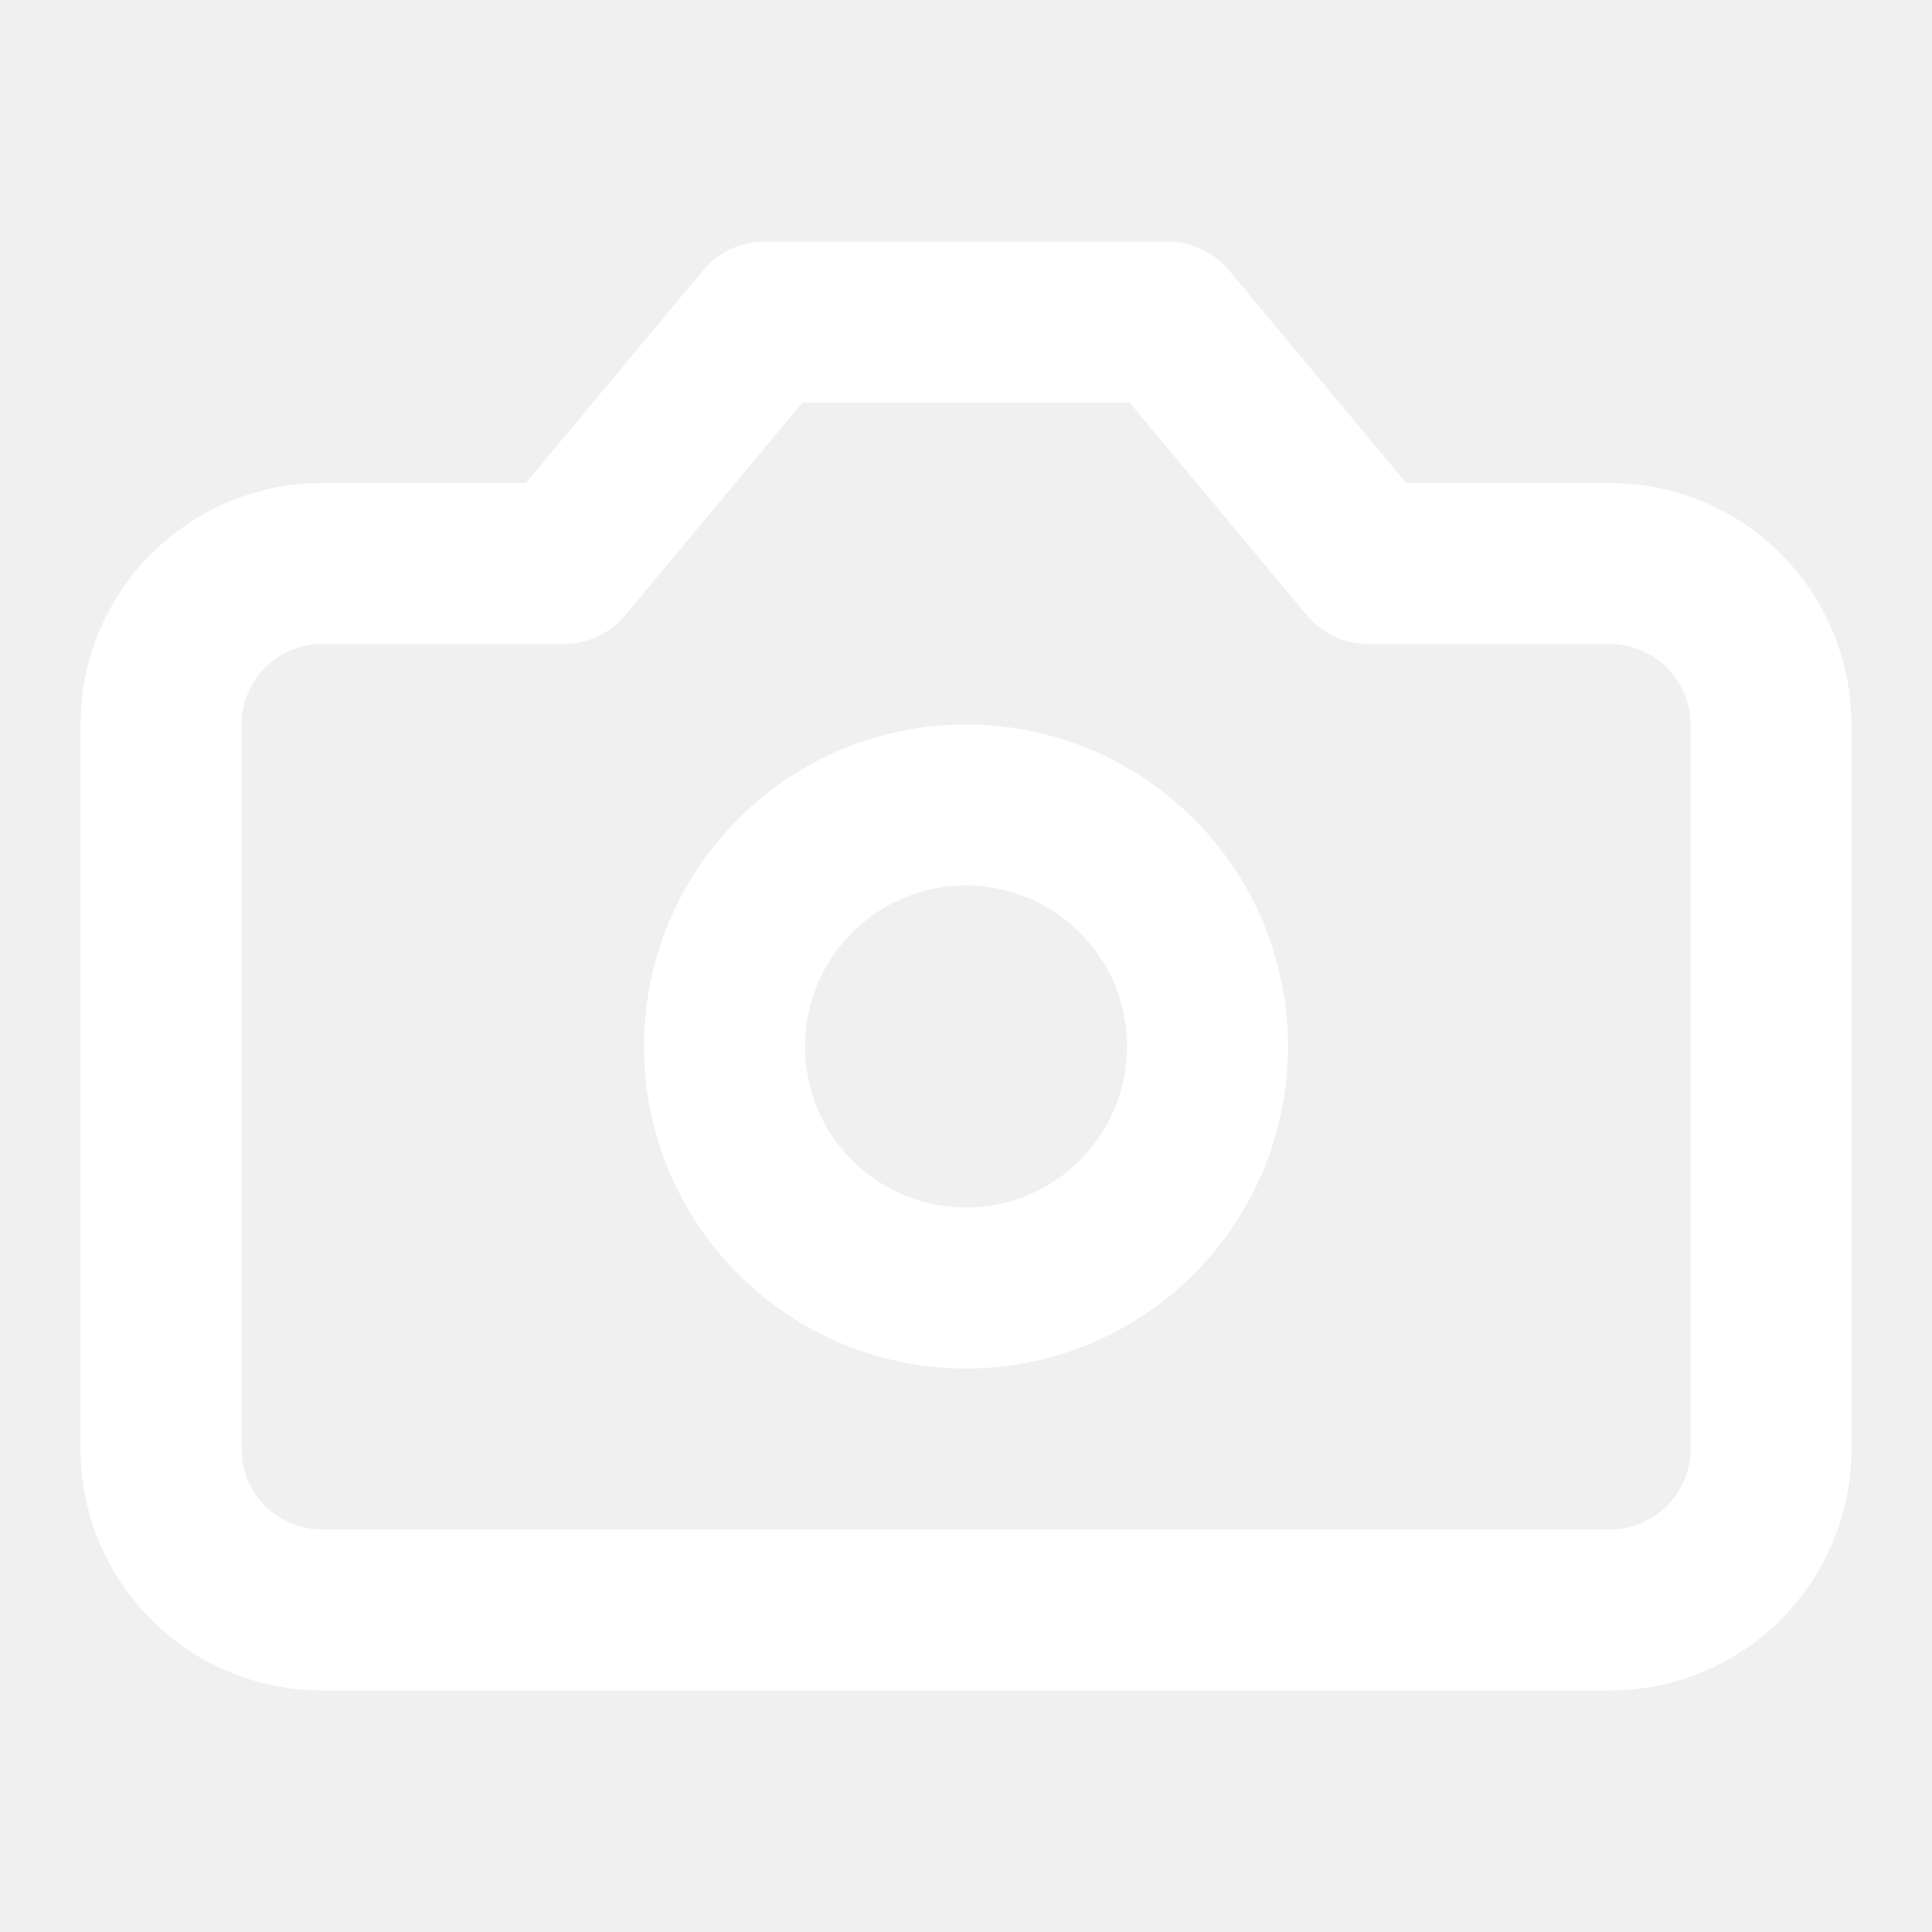
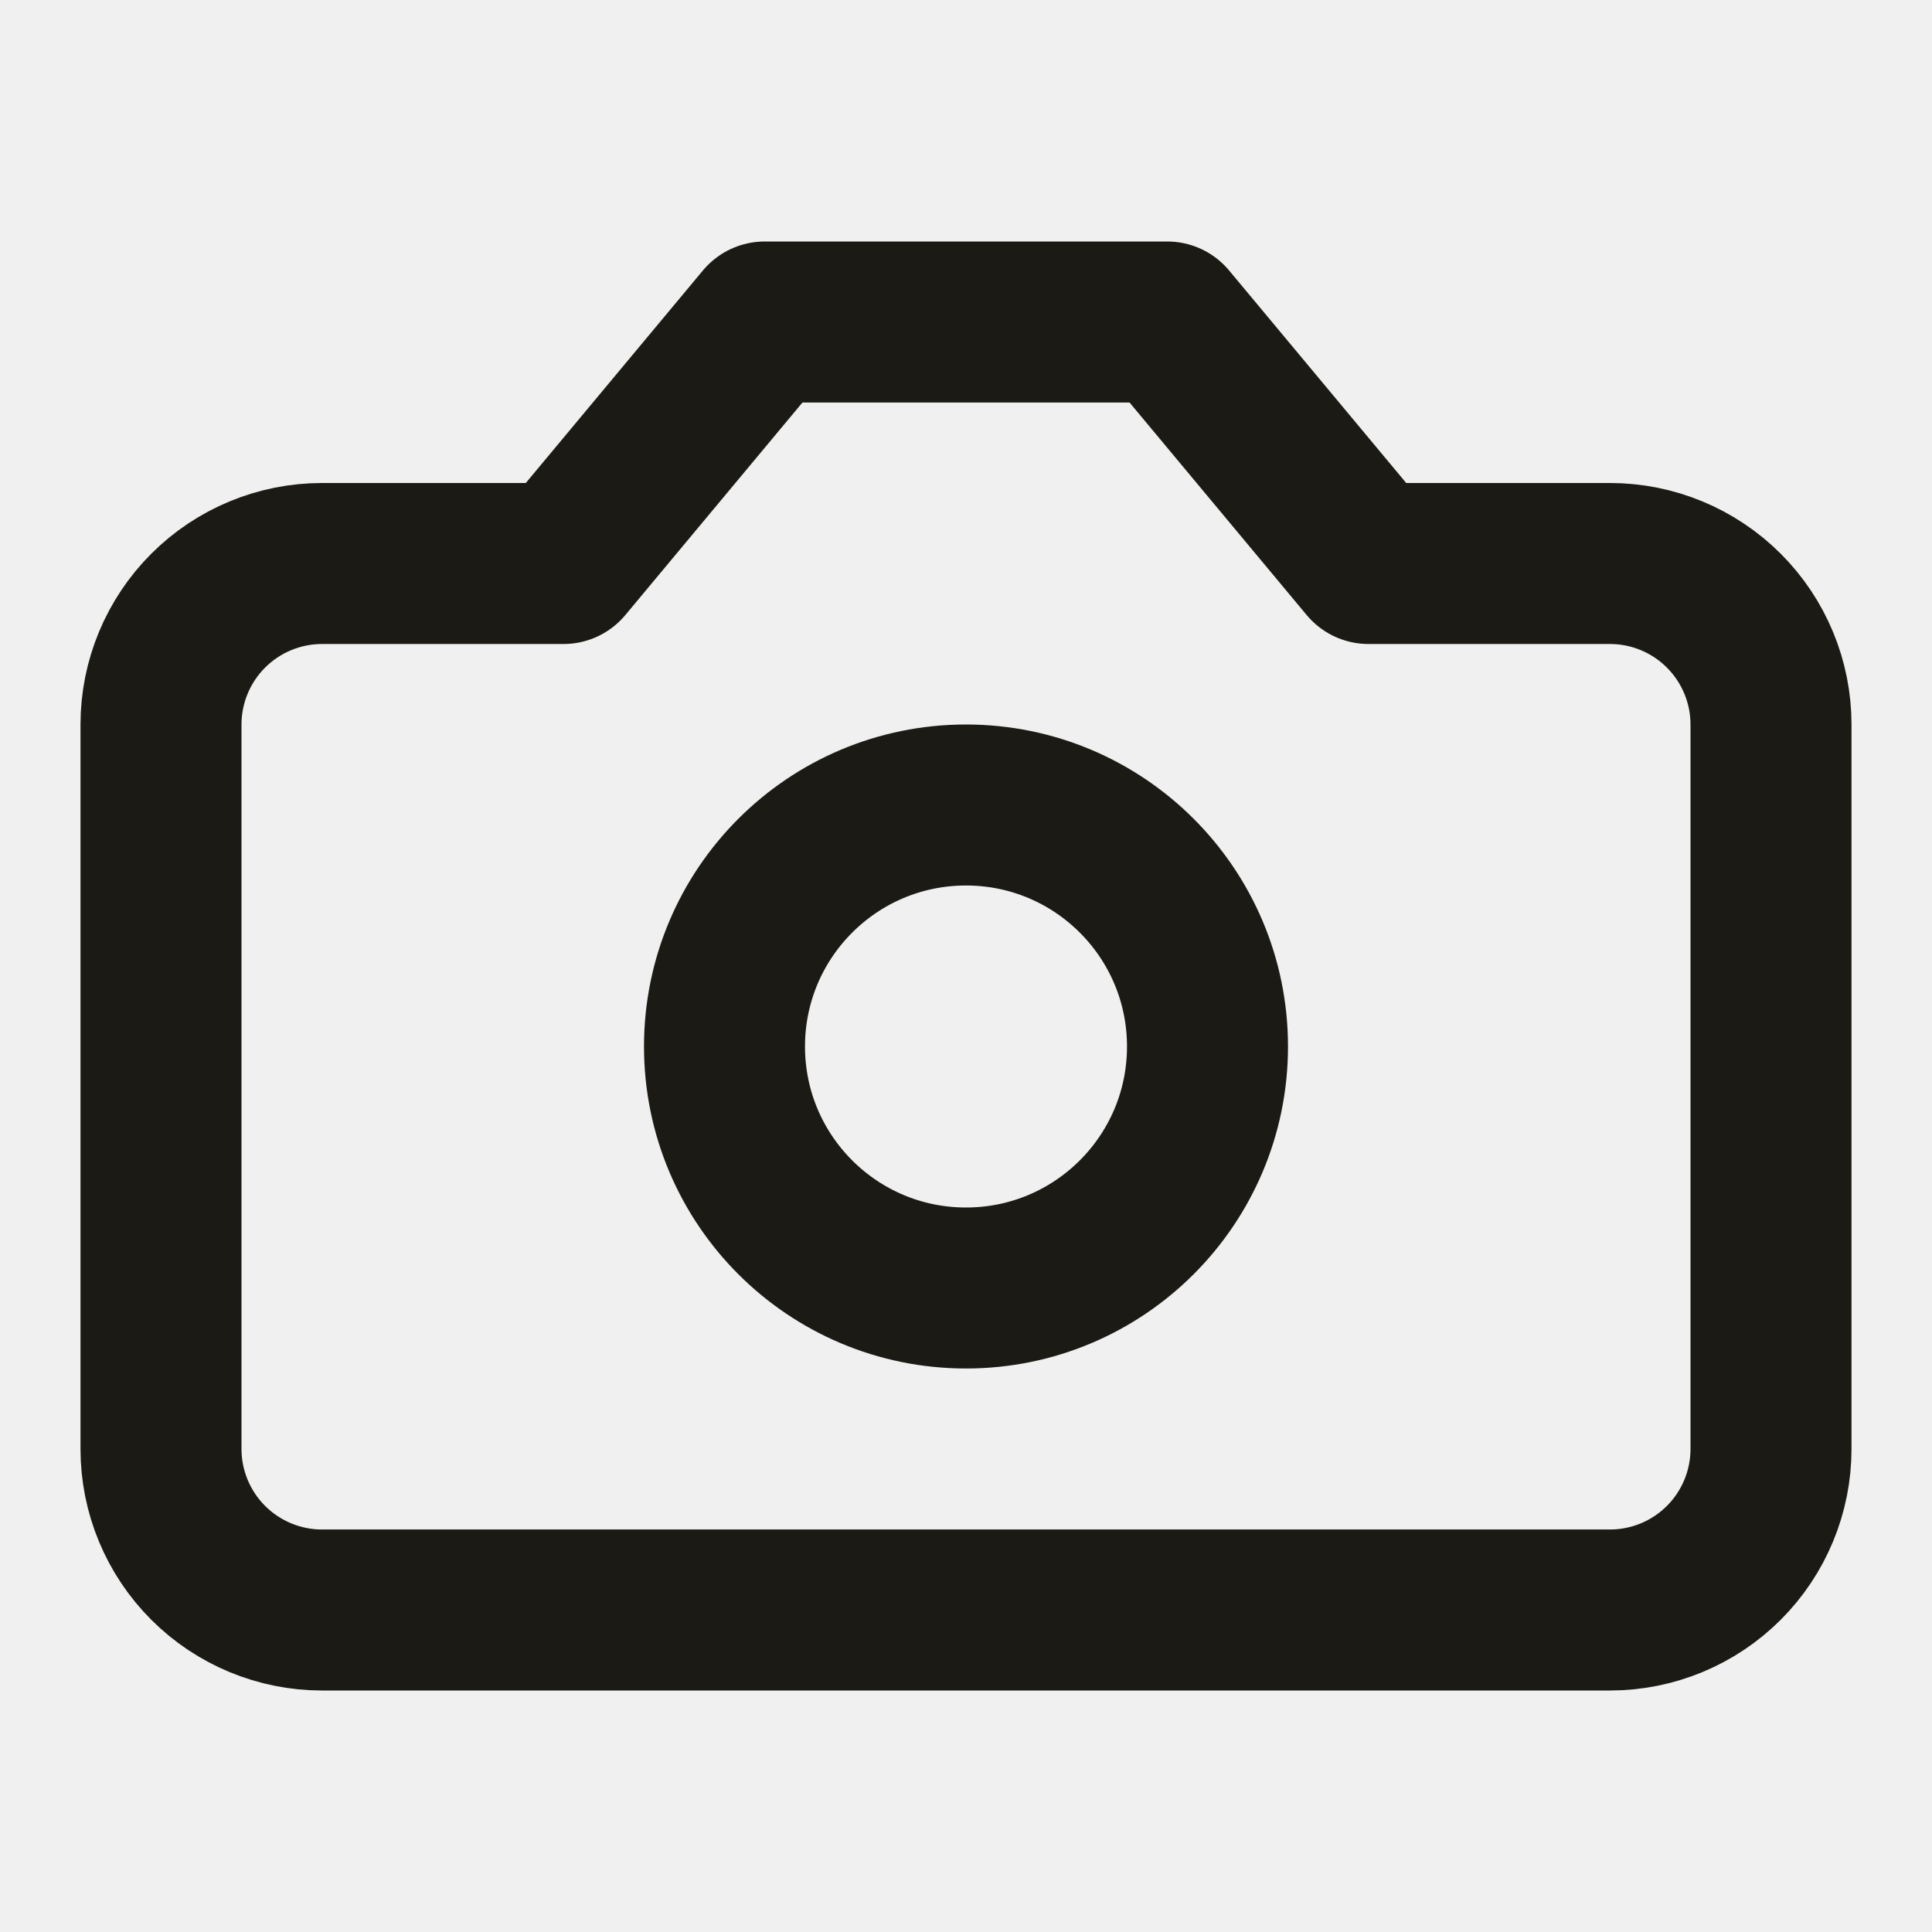
<svg xmlns="http://www.w3.org/2000/svg" width="24" height="24" fill="none" overflow="visible" preserveAspectRatio="none" style="display:block" viewBox="0 0 24 24">
  <g>
-     <path stroke="#fff" stroke-linecap="round" stroke-linejoin="round" stroke-width="2" d="M14.5 4H9.5L7 7H4C3.47 7 2.961 7.211 2.586 7.586C2.211 7.961 2 8.47 2 9V18C2 18.53 2.211 19.039 2.586 19.414C2.961 19.789 3.47 20 4 20H20C20.53 20 21.039 19.789 21.414 19.414C21.789 19.039 22 18.53 22 18V9C22 8.47 21.789 7.961 21.414 7.586C21.039 7.211 20.53 7 20 7H17L14.5 4Z" />
-     <path stroke="#fff" stroke-linecap="round" stroke-linejoin="round" stroke-width="2" d="M15 13C15 14.657 13.657 16 12 16C10.343 16 9 14.657 9 13C9 11.343 10.343 10 12 10C13.657 10 15 11.343 15 13Z" />
+     <path stroke="#1c1a14" stroke-linecap="round" stroke-linejoin="round" stroke-width="2" d="M14.5 4H9.5L7 7H4C3.47 7 2.961 7.211 2.586 7.586C2.211 7.961 2 8.47 2 9V18C2 18.53 2.211 19.039 2.586 19.414C2.961 19.789 3.47 20 4 20H20C20.53 20 21.039 19.789 21.414 19.414C21.789 19.039 22 18.53 22 18V9C22 8.47 21.789 7.961 21.414 7.586C21.039 7.211 20.53 7 20 7H17L14.5 4Z" />
+     <path stroke="#1c1a14" stroke-linecap="round" stroke-linejoin="round" stroke-width="2" d="M15 13C15 14.657 13.657 16 12 16C10.343 16 9 14.657 9 13C9 11.343 10.343 10 12 10C13.657 10 15 11.343 15 13Z" />
  </g>
</svg>
